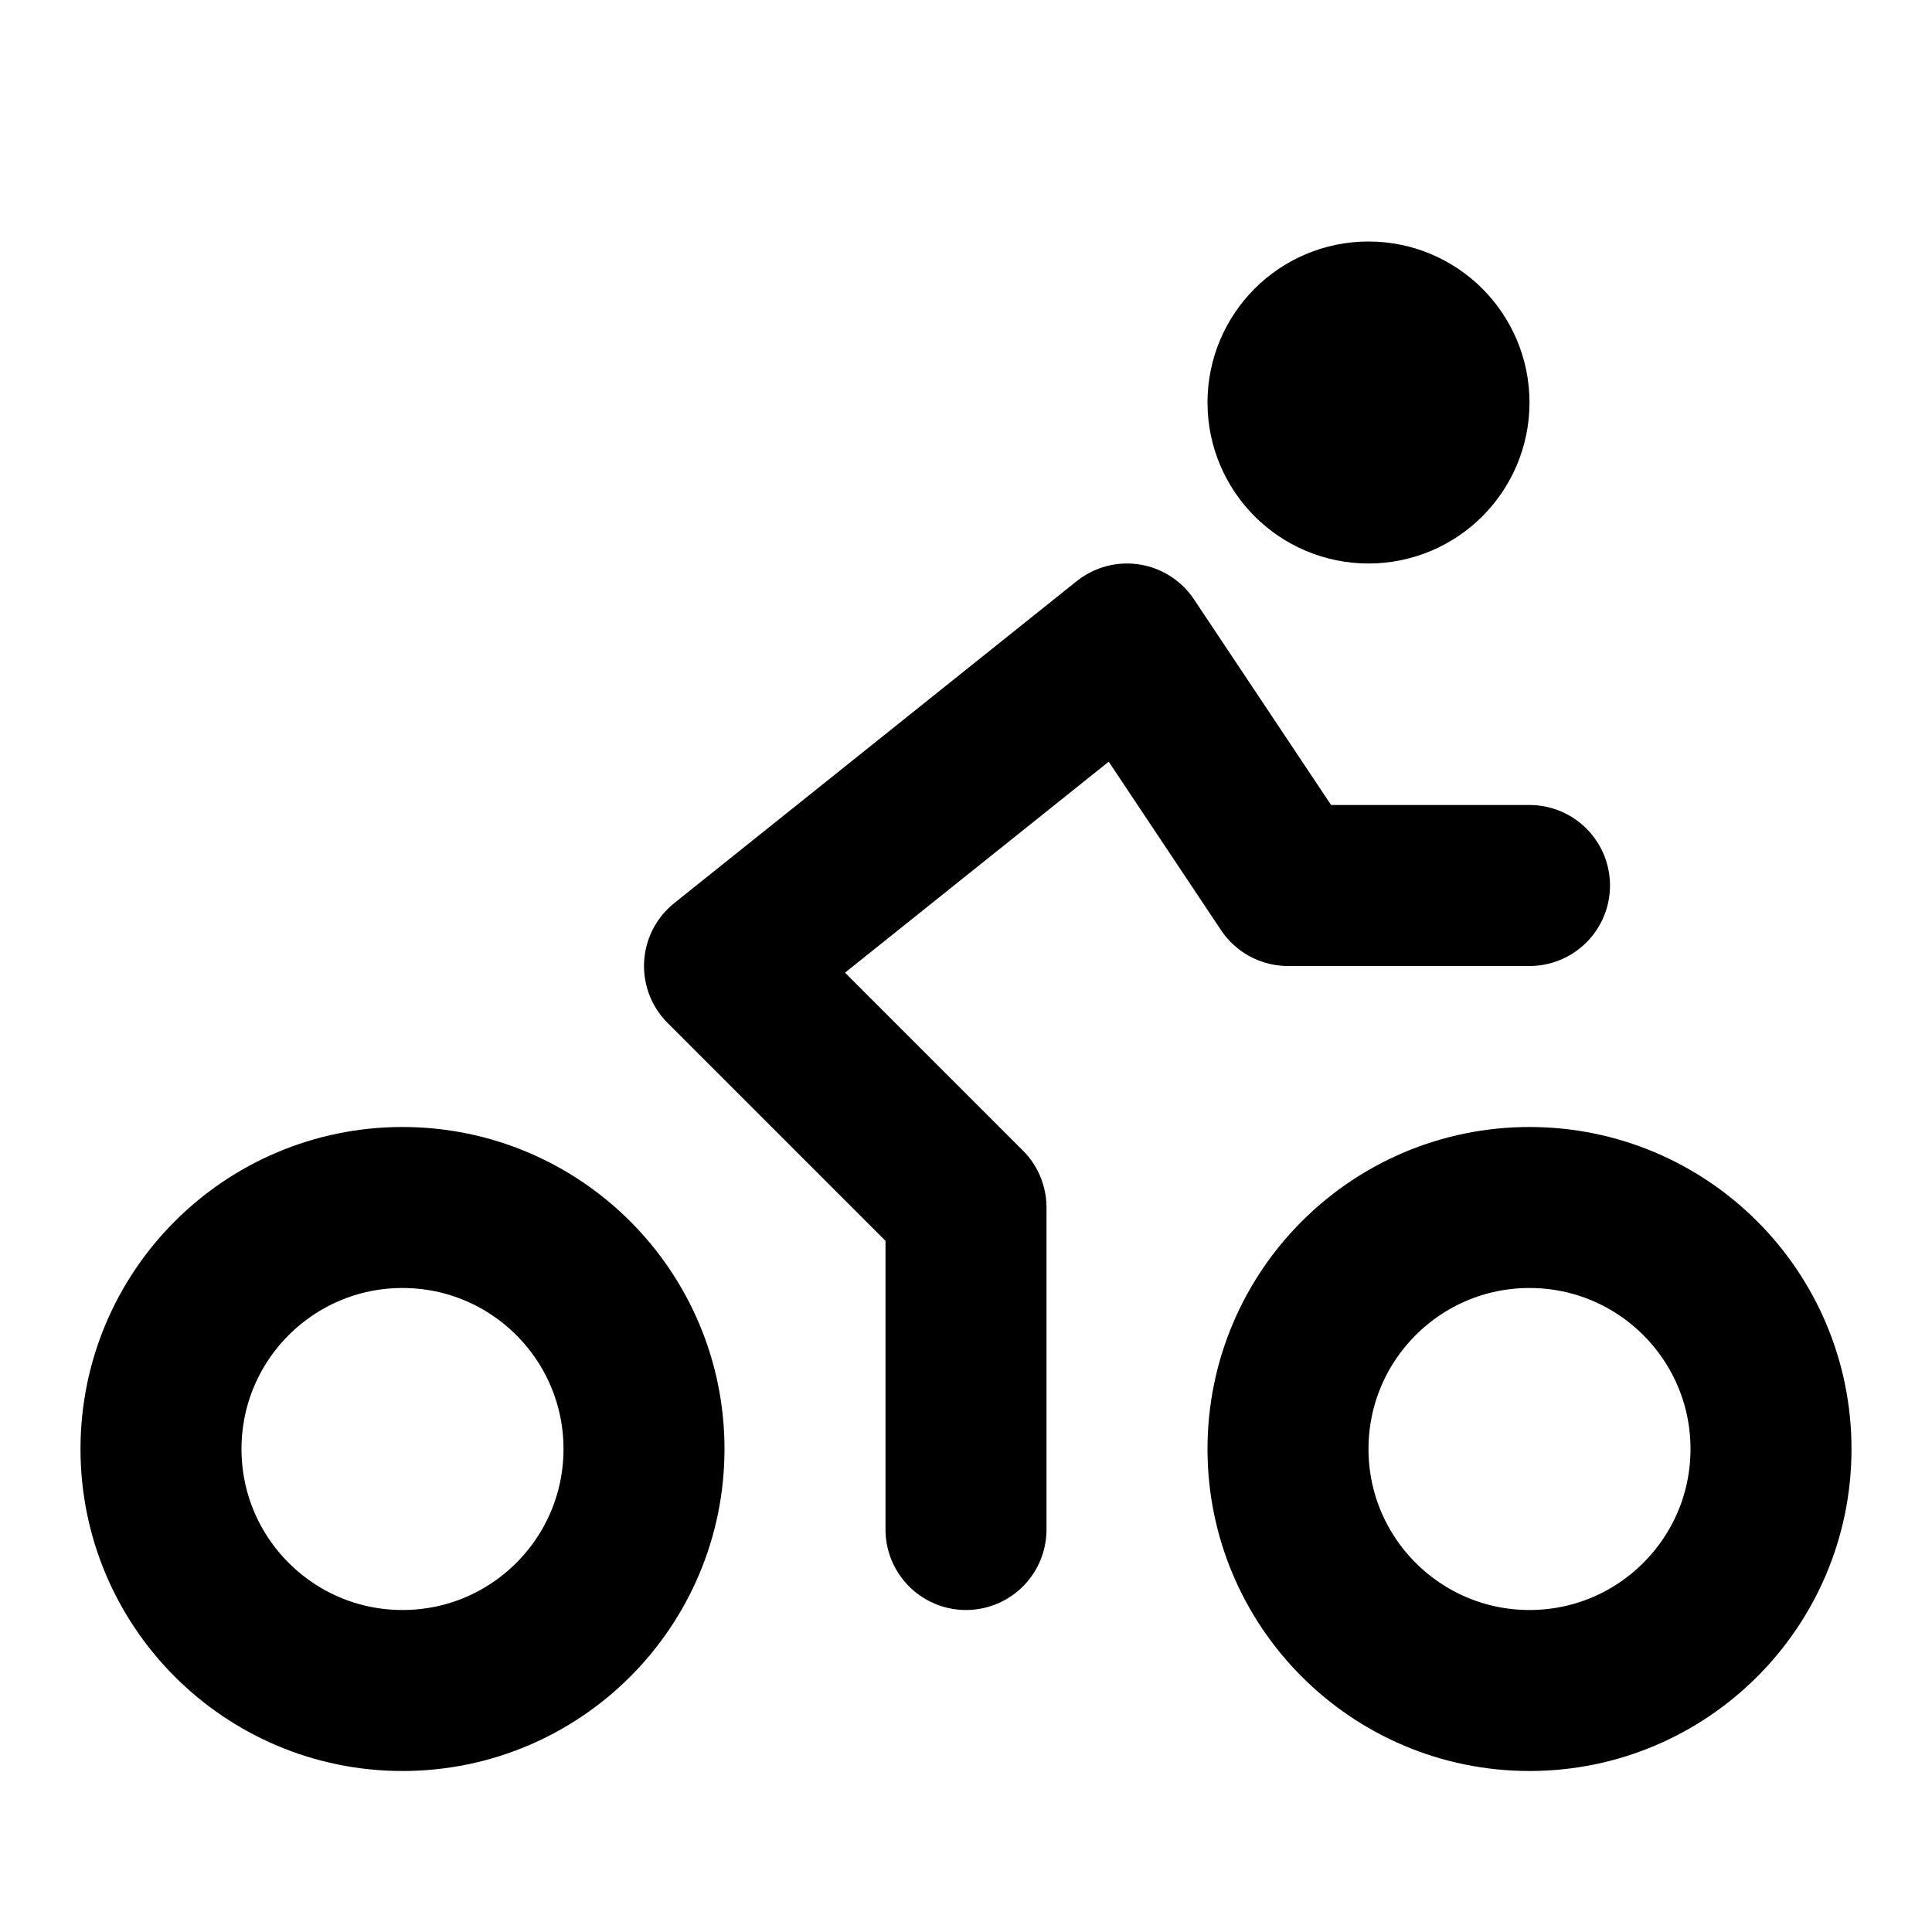
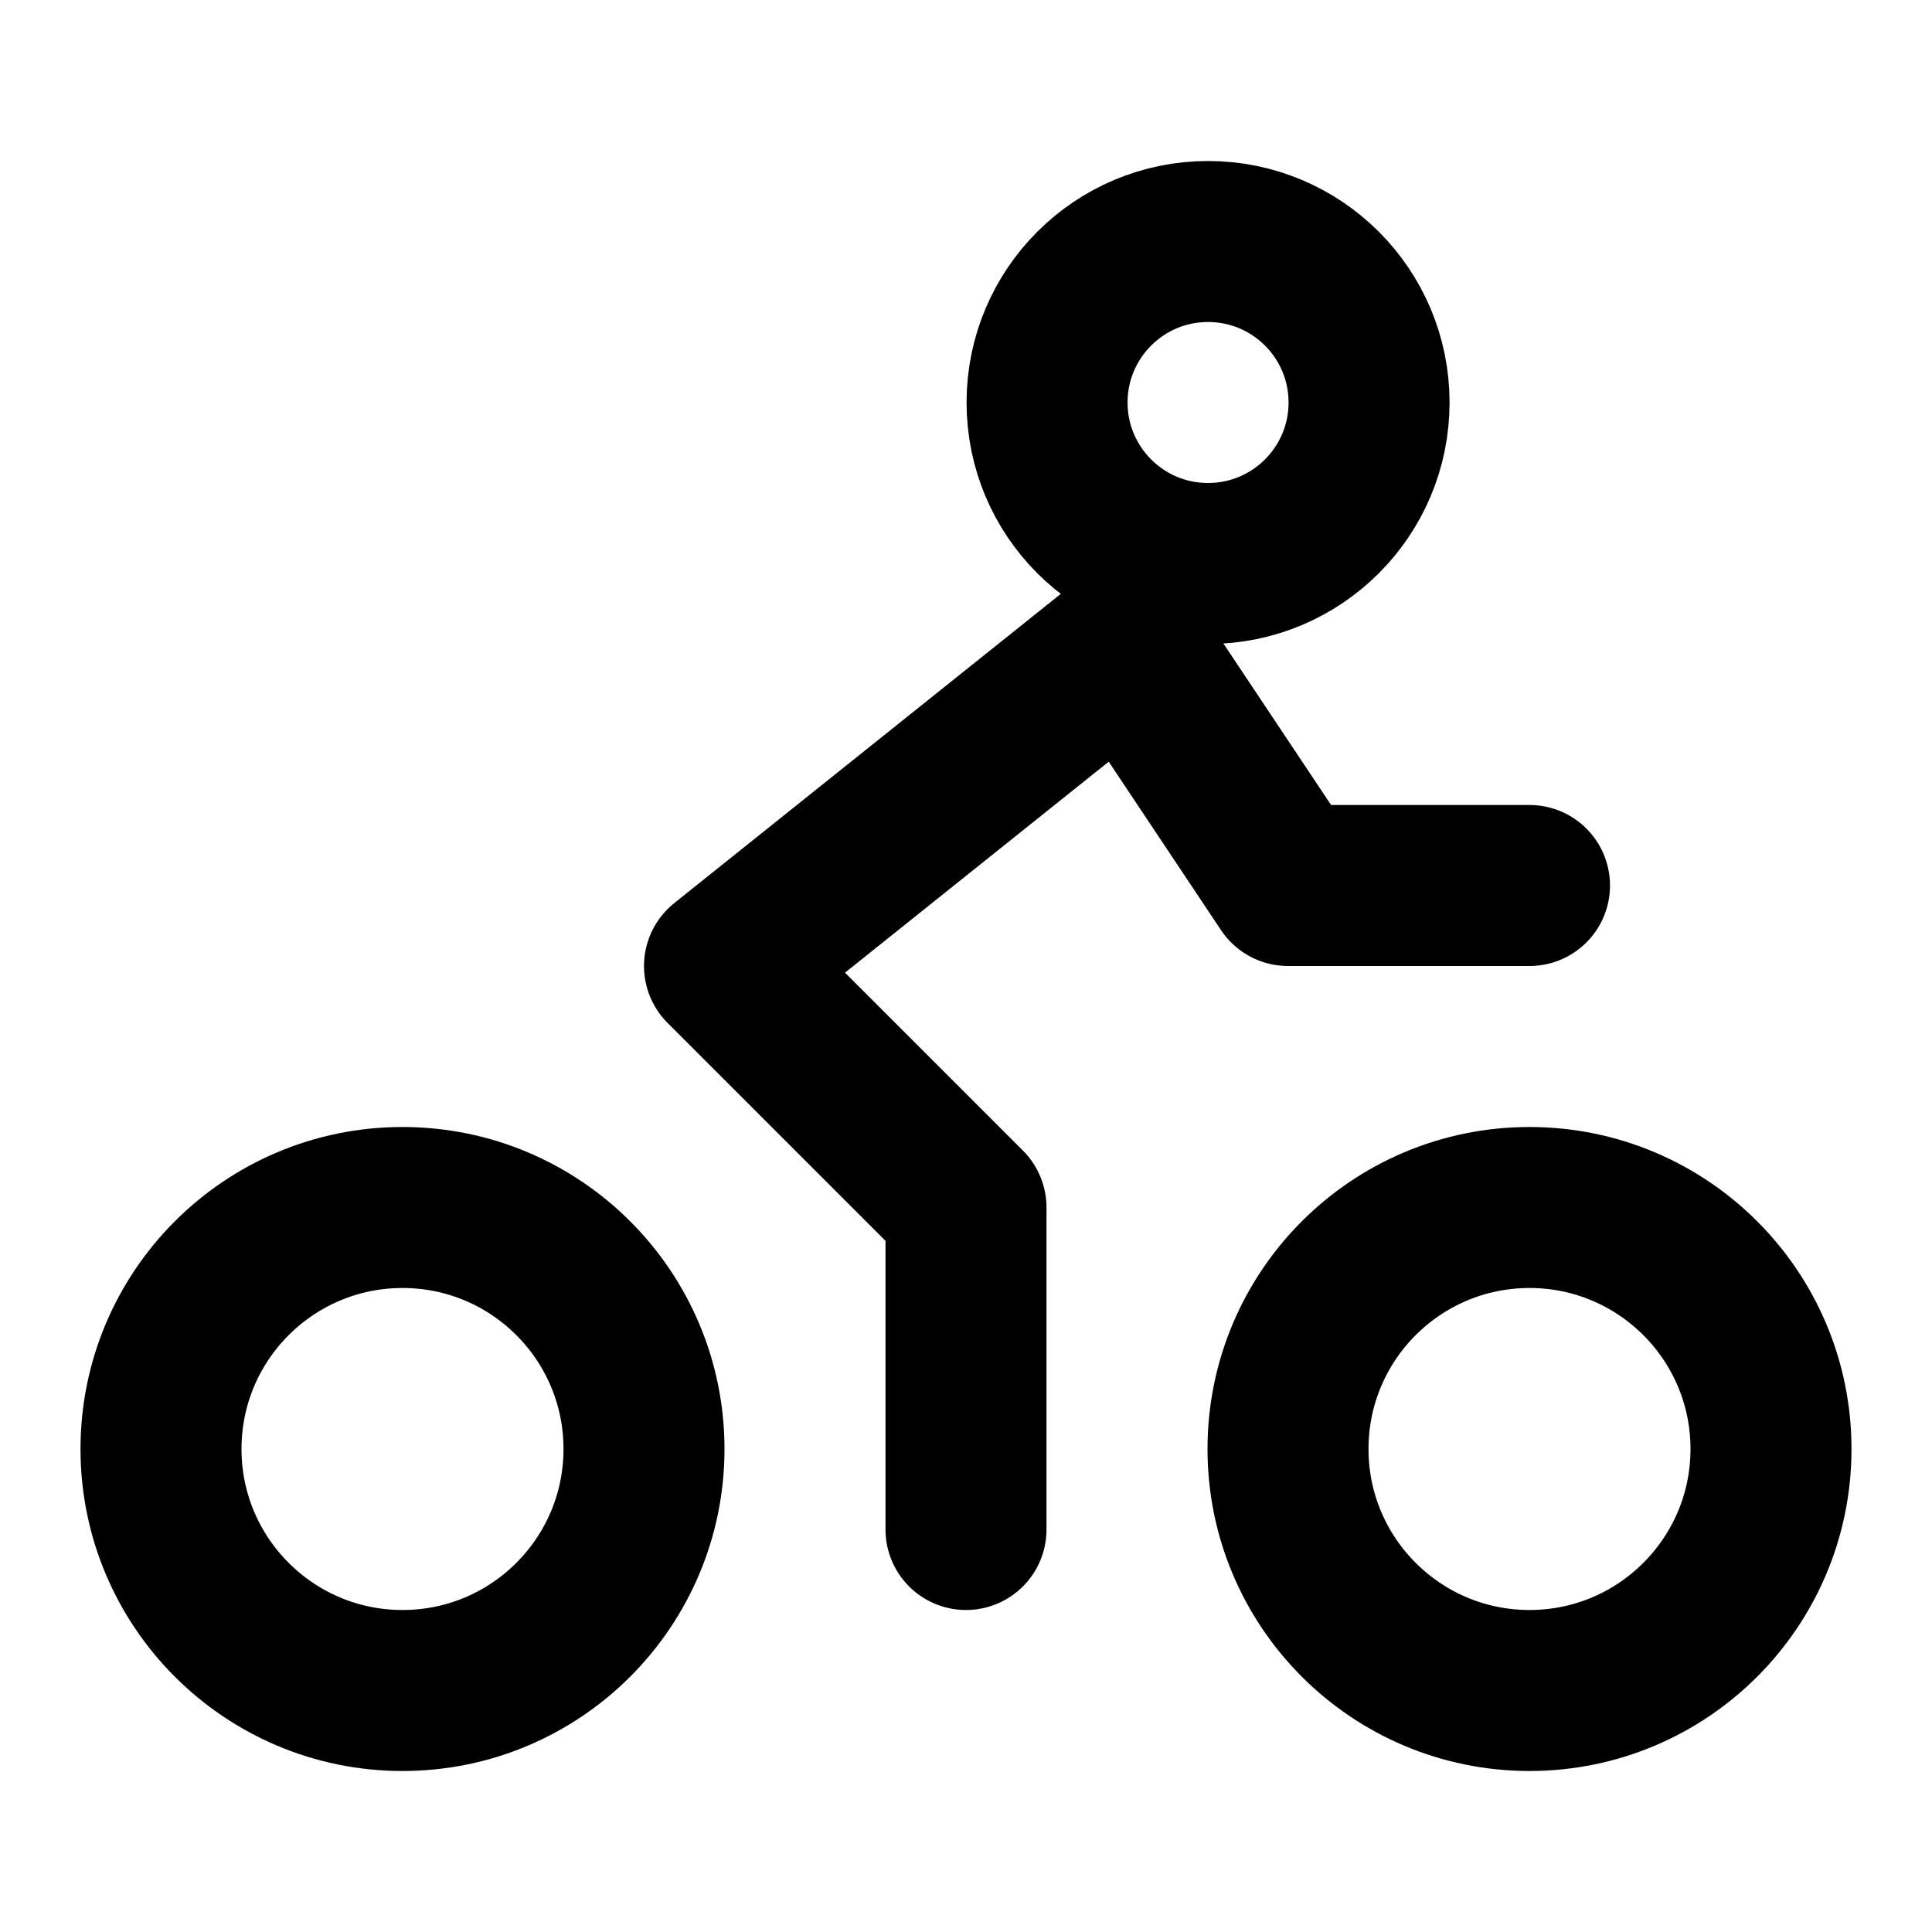
<svg xmlns="http://www.w3.org/2000/svg" fill="none" stroke="currentColor" stroke-linecap="round" stroke-linejoin="round" stroke-width="2" viewBox="0 0 24 24">
  <path stroke="none" d="M0 0h24v24H0z" />
-   <path d="M2 18a3 3 0 1 0 6 0 3 3 0 1 0-6 0M16 18a3 3 0 1 0 6 0 3 3 0 1 0-6 0M12 19v-4l-3-3 5-4 2 3h3M16 5a1 1 0 1 0 2 0 1 1 0 1 0-2 0" />
+   <path d="M2 18a3 3 0 1 0 6 0 3 3 0 0 0-6 0M16 18a3 3 0 1 0 6 0 3 3 0 0 0-6 0M12 19v-4l-3-3 5-4 2 3h3M13.007 5a2 2 0 1 0 4 0 2 2 0 1 0-4 0" />
</svg>
